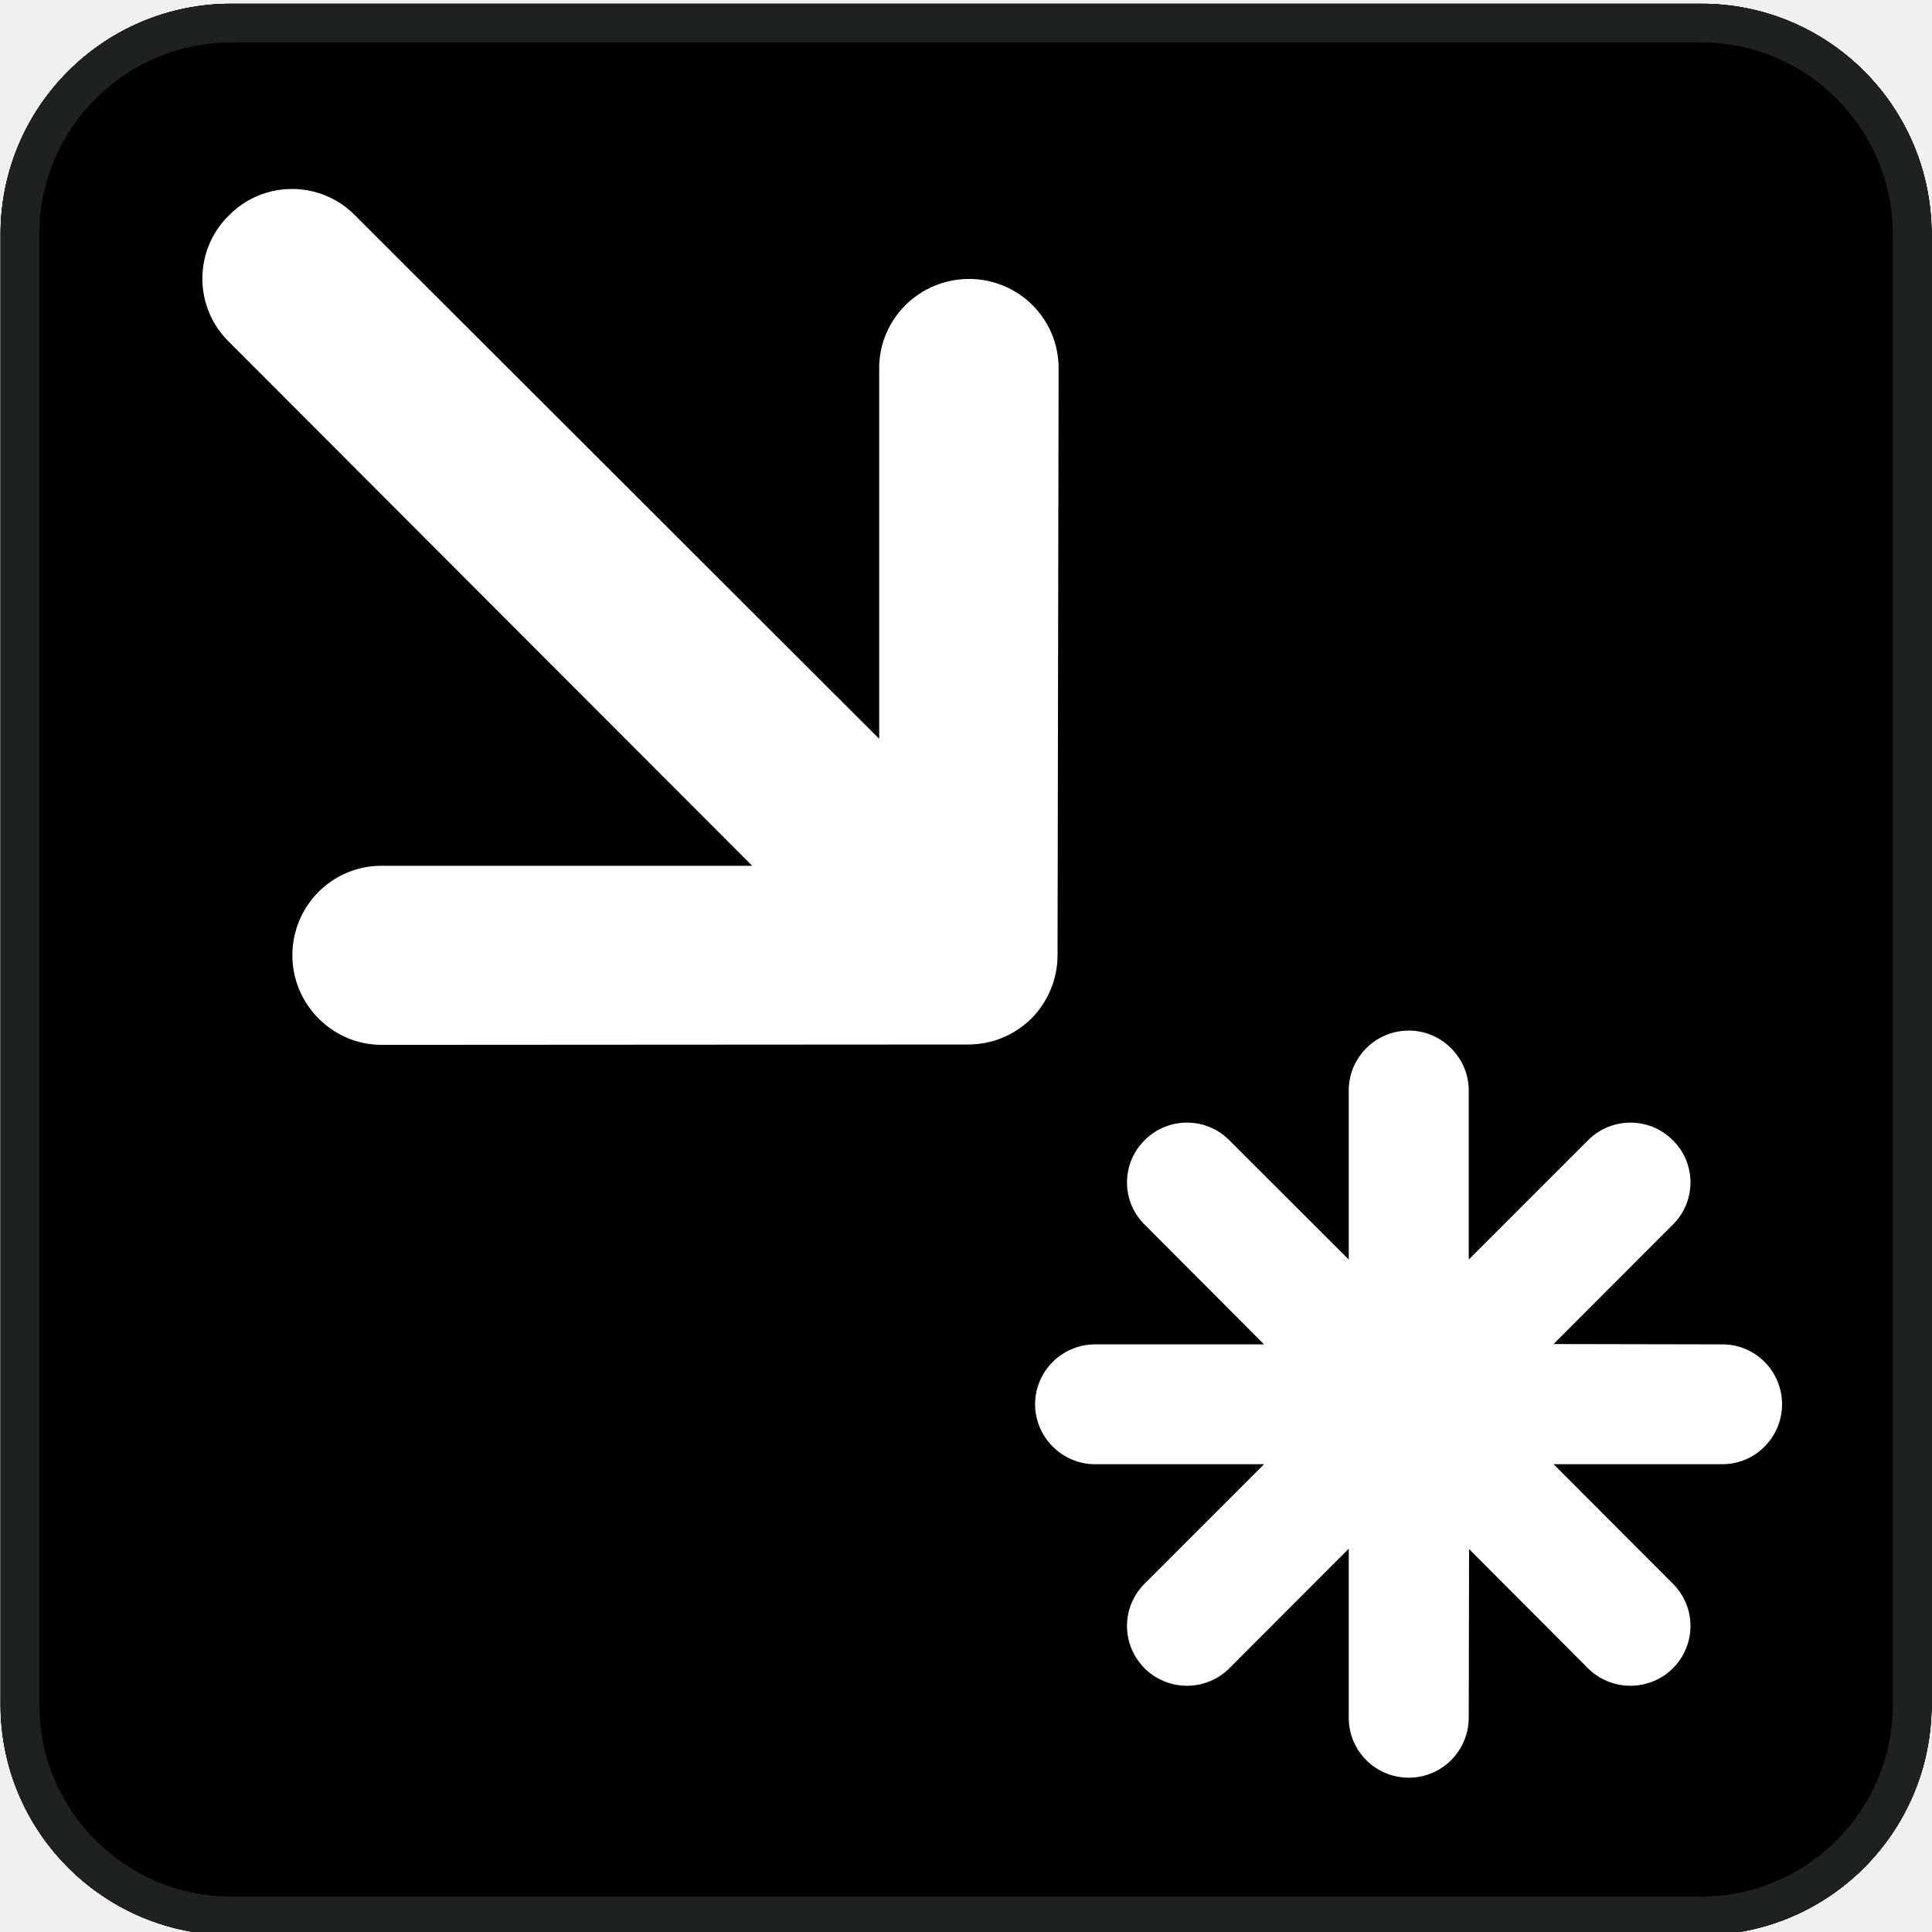
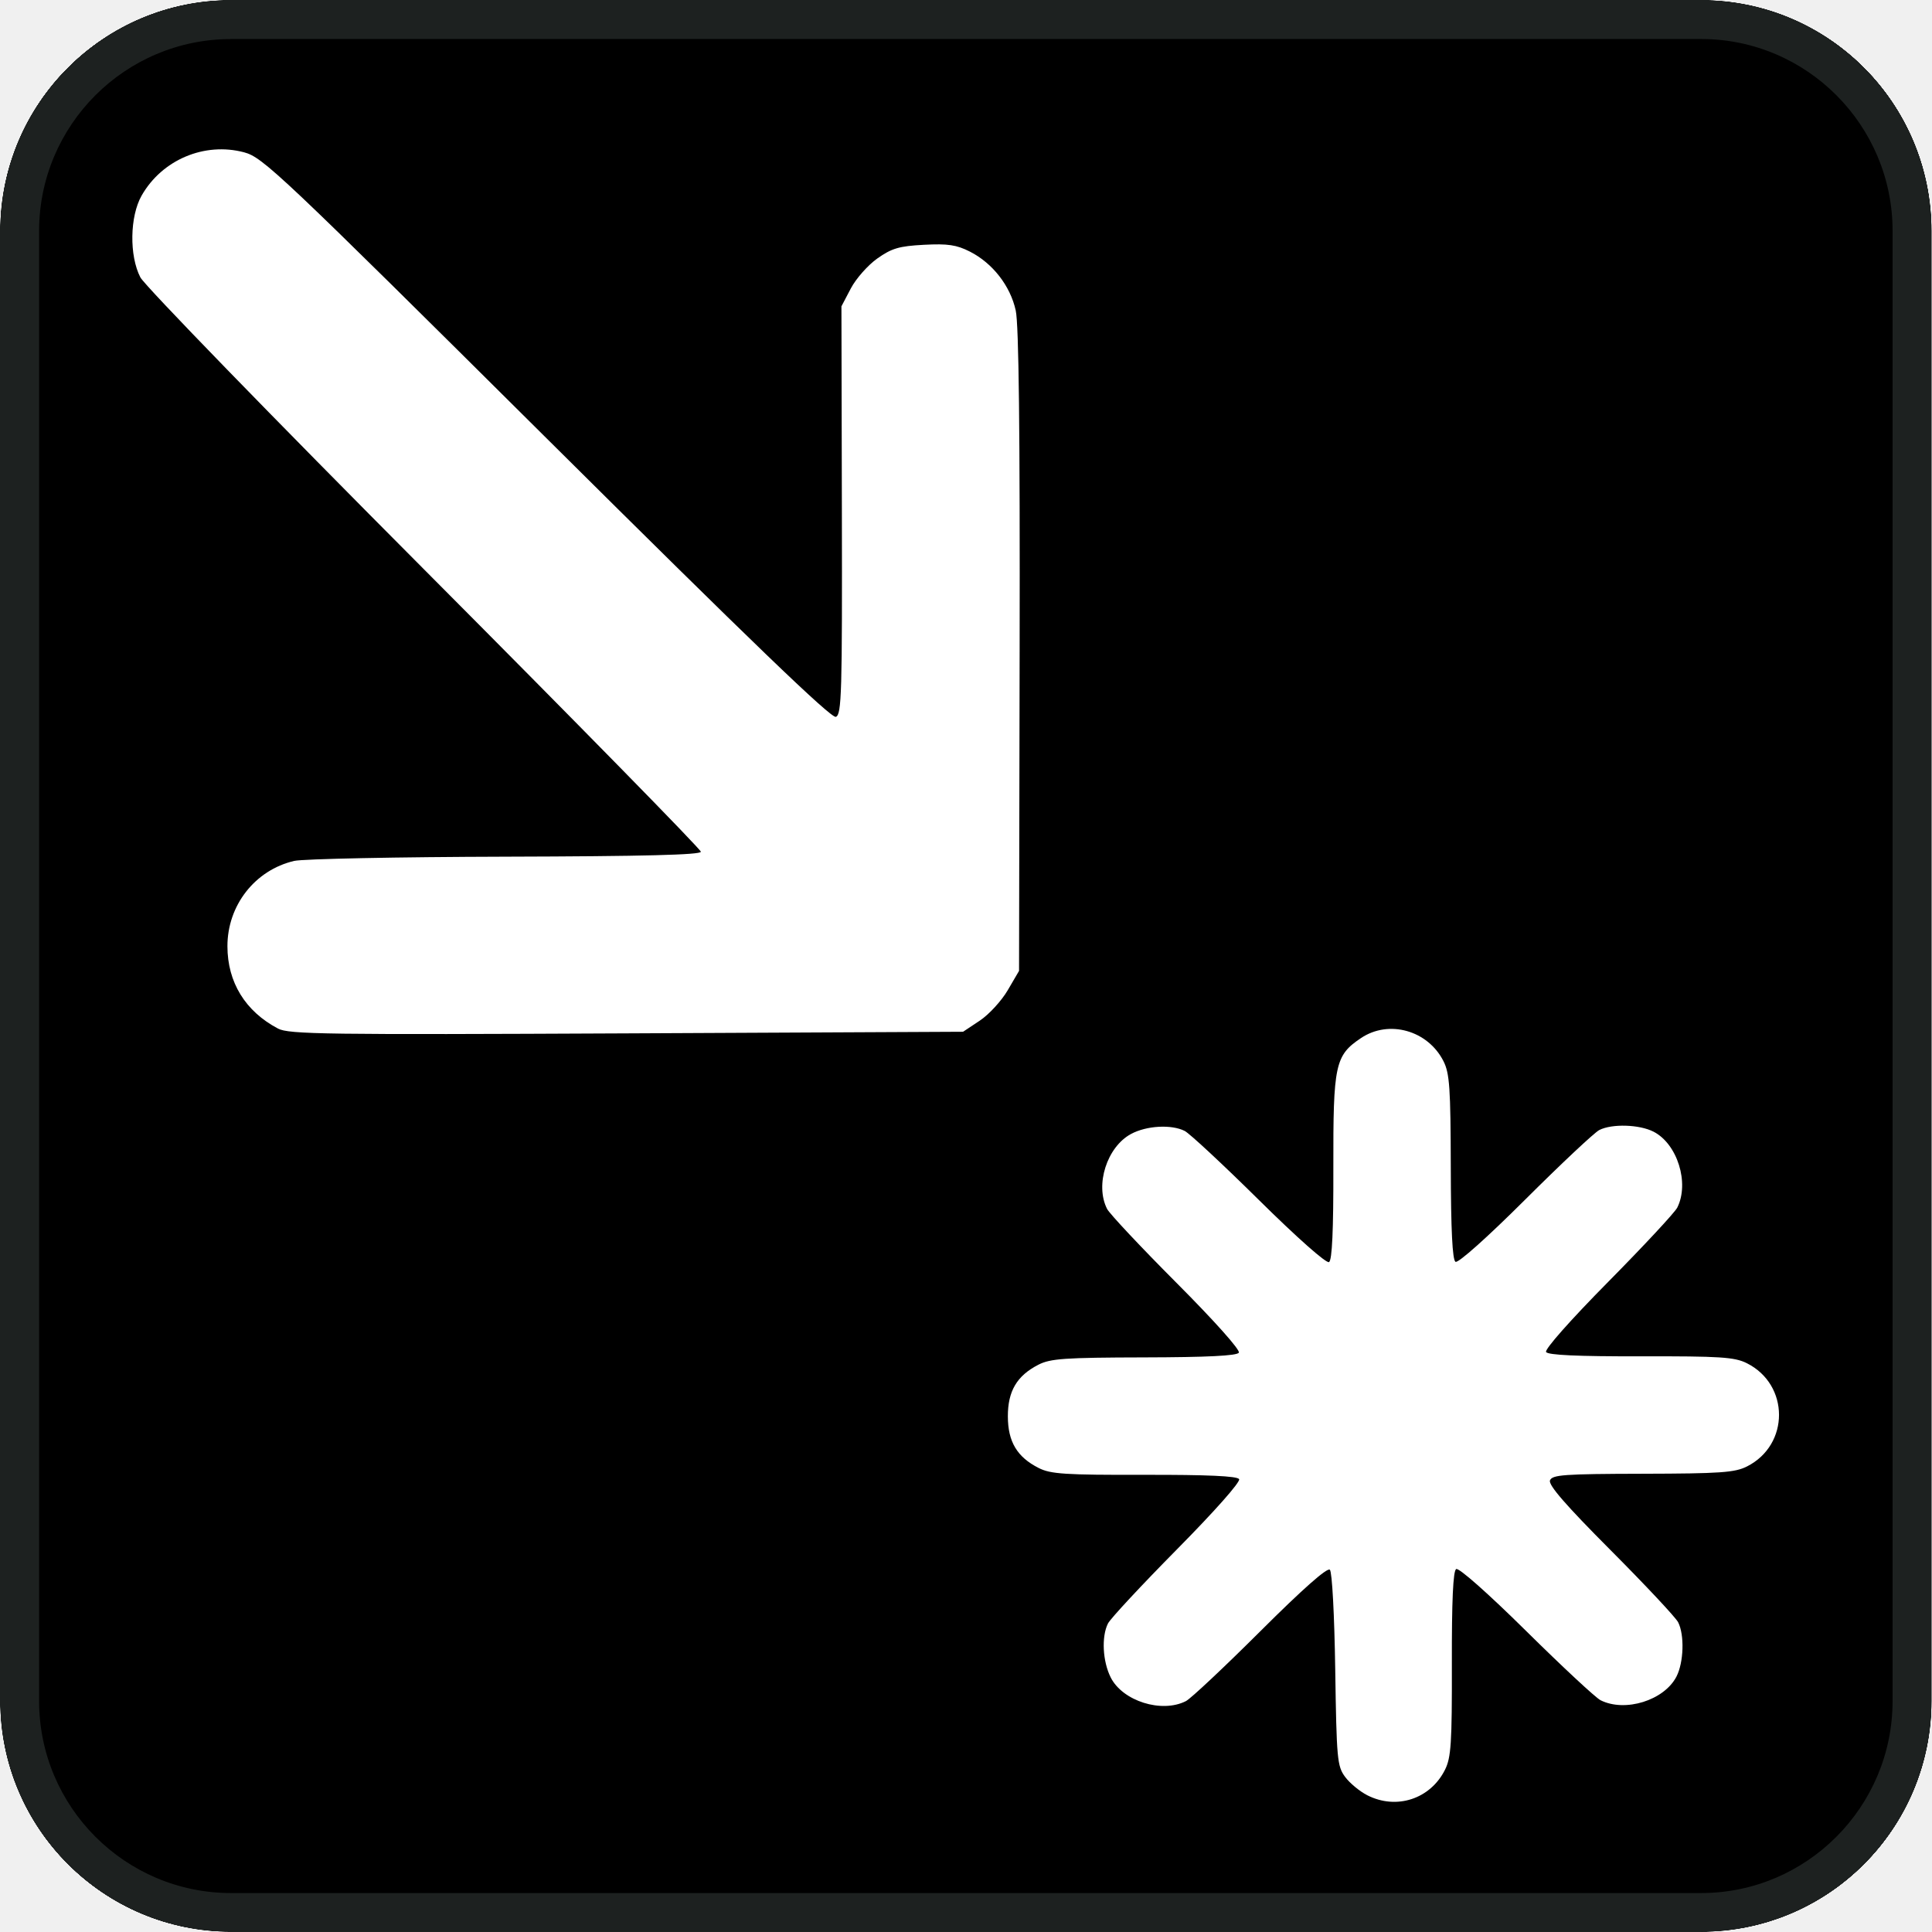
- <svg xmlns="http://www.w3.org/2000/svg" version="1.1" id="Layer_1" x="0px" y="0px" viewBox="0.5 0.5 120 120" enable-background="new 0.5 0.5 120 120" xml:space="preserve">
-   <defs id="defs11">
-     <filter style="color-interpolation-filters:sRGB;" id="filter3845">
-       <feColorMatrix type="hueRotate" values="180" result="color1" id="feColorMatrix3841" />
-       <feColorMatrix values="-1 0 0 0 1 0 -1 0 0 1 0 0 -1 0 1 -0.21 -0.72 -0.07 2 0 " result="color2" id="feColorMatrix3843" />
+ <svg xmlns="http://www.w3.org/2000/svg" xml:space="preserve" enable-background="new 0 -1771.511 2272.113 2271.511" viewBox="0 -1771.511 9467.138 9464.629" height="500" width="500" y="0px" x="0px" id="Layer_1" version="1.1">
+   <defs id="defs7">
+     <filter id="filter60" style="color-interpolation-filters:sRGB;">
+       <feColorMatrix id="feColorMatrix56" result="color1" values="180" type="hueRotate" />
+       <feColorMatrix id="feColorMatrix58" result="color2" values="-1 0 0 0 1 0 -1 0 0 1 0 0 -1 0 1 -0.21 -0.72 -0.07 2 0 " />
    </filter>
  </defs>
-   <g style="filter:url(#filter3845)" id="g6">
-     <path style="fill:#dce0df" d="m 106.174,120.719 c 7.922,0 14.326,-6.428 14.326,-14.35 V 15.057 C 120.5,7.135 114.096,0.708 106.174,0.708 H 14.859 C 6.937,0.708 0.51,7.135 0.51,15.057 v 91.31 c 0,7.922 6.427,14.35 14.349,14.35 h 91.314 z" id="path2" />
-     <path style="fill:#ffffff" d="M 14.859,3.14 C 8.28,3.14 2.939,8.49 2.939,15.06 v 91.309 c 0,6.572 5.342,11.93 11.92,11.93 h 91.316 c 6.558,0 11.892,-5.355 11.892,-11.93 V 15.057 c 0,-6.571 -5.334,-11.92 -11.892,-11.92 H 14.861 Z" id="path4" />
-   </g>
-   <g id="g4720" transform="matrix(10.25302,0,0,-10.25302,71.59971,76.56842)">
-     <path d="m 0,0 c -0.143,0.141 -0.143,0.371 0,0.512 0.141,0.142 0.371,0.142 0.512,0 l 0.724,-0.723 v 1.024 c 0,0.199 0.162,0.363 0.364,0.363 0.199,0 0.363,-0.164 0.363,-0.363 v -1.024 l 0.723,0.723 c 0.142,0.142 0.371,0.142 0.513,0 C 3.342,0.371 3.342,0.141 3.199,0 L 2.477,-0.723 3.5,-0.725 c 0.199,0 0.361,-0.162 0.361,-0.363 0,-0.199 -0.162,-0.363 -0.361,-0.363 H 2.477 l 0.722,-0.723 c 0.143,-0.142 0.143,-0.371 0,-0.514 -0.142,-0.14 -0.371,-0.14 -0.513,0 L 1.965,-1.965 1.963,-2.986 c 0,-0.202 -0.164,-0.364 -0.363,-0.364 -0.202,0 -0.364,0.162 -0.364,0.364 v 1.023 L 0.512,-2.688 c -0.141,-0.14 -0.371,-0.14 -0.512,0 -0.143,0.143 -0.143,0.372 0,0.514 l 0.723,0.723 h -1.024 c -0.199,0 -0.363,0.164 -0.363,0.363 0,0.201 0.164,0.363 0.363,0.363 h 1.024 z" style="fill:#ffffff;fill-opacity:1;fill-rule:nonzero;stroke:none" id="path4722" />
-   </g>
-   <g id="g4724" transform="matrix(22.15695,0,0,-22.15695,220.0215,6.792338)">
-     <path d="m -6.94,-0.748 c 0,0.138 -0.112,0.25 -0.251,0.25 -0.139,0 -0.252,-0.112 -0.252,-0.25 V -1.787 l -1.469,1.467 c -0.097,0.099 -0.257,0.099 -0.354,0 -0.099,-0.097 -0.099,-0.257 0,-0.354 l 1.467,-1.469 h -1.039 c -0.138,0 -0.25,-0.112 -0.25,-0.251 0,-0.138 0.113,-0.251 0.25,-0.251 l 1.644,0.001 c 0.065,0 0.128,0.024 0.178,0.073 0.048,0.049 0.073,0.113 0.073,0.177 z" style="fill:#ffffff;fill-opacity:1;fill-rule:nonzero;stroke:none;stroke-width:0.692" id="path4726" />
+   <g style="filter:url(#filter60)" transform="matrix(4.16705,0,0,4.16705,0,-24368.462)" id="g14">
+     <path id="path27" d="m 2000.398,7694.373 c 149.977,0 271.215,-121.693 271.215,-271.67 v -1728.69 c 0,-149.977 -121.238,-271.65 -271.215,-271.65 H 271.65 c -149.977,0 -271.65,121.674 -271.65,271.65 v 1728.652 c 0,149.977 121.674,271.669 271.65,271.669 h 1728.729 z" style="fill:#dce0df" />
+     <path id="path29" d="m 271.65,5468.404 c -124.551,0 -225.666,101.285 -225.666,225.666 v 1728.633 c 0,124.42 101.133,225.855 225.666,225.855 h 1728.767 c 124.154,0 225.136,-101.379 225.136,-225.855 v -1728.69 c 0,-124.4 -100.981,-225.666 -225.136,-225.666 H 271.688 Z" style="fill:#ffffff" />
+     <path id="path3961" d="m 1607.957,7533.628 c -8.991,-4.561 -20.8,-14.326 -26.24,-21.703 -9.238,-12.525 -10.004,-20.866 -11.575,-126.181 -0.958,-64.186 -3.671,-114.753 -6.299,-117.375 -2.978,-2.971 -32.007,22.702 -81.748,72.294 -42.423,42.295 -81.808,79.284 -87.523,82.196 -28.47,14.508 -74.463,0.018 -88.472,-27.873 -9.502,-18.919 -10.973,-48.003 -3.206,-63.409 2.888,-5.727 39.509,-45.075 81.381,-87.439 44.251,-44.771 74.757,-79.239 72.849,-82.31 -2.25,-3.624 -37.244,-5.213 -111.346,-5.058 -93.472,0.197 -110.273,-0.894 -124.413,-8.065 -25.372,-12.868 -36.124,-30.884 -36.188,-60.636 -0.064,-29.752 10.609,-47.814 35.926,-60.792 14.109,-7.232 30.905,-8.395 124.377,-8.604 74.102,-0.165 109.088,-1.906 111.323,-5.54 1.895,-3.08 -28.761,-37.415 -73.205,-81.995 -42.055,-42.183 -78.846,-81.371 -81.758,-87.086 -14.395,-28.248 -0.132,-72.854 28.167,-88.112 18.21,-9.816 47.44,-11.468 63.115,-3.566 5.728,2.888 45.075,39.509 87.439,81.381 44.771,44.251 79.238,74.757 82.311,72.849 3.623,-2.25 5.213,-37.244 5.058,-111.346 -0.255,-121.029 2.011,-131.62 32.515,-152.094 32.74,-21.975 78.649,-9.11 96.978,27.174 7.227,14.306 8.396,31.242 8.604,124.621 0.164,74.102 1.906,109.089 5.539,111.323 3.08,1.895 37.416,-28.76 81.995,-73.205 42.183,-42.055 81.371,-78.846 87.086,-81.758 14.902,-7.594 47.218,-6.6 63.867,1.964 28.035,14.421 42.366,60.447 27.812,89.318 -2.888,5.728 -39.509,45.075 -81.381,87.439 -44.251,44.771 -74.757,79.239 -72.85,82.311 2.251,3.624 37.244,5.213 111.347,5.058 93.378,-0.198 110.319,0.9 124.656,8.064 50.421,25.196 50.574,96.014 0.263,121.428 -14.278,7.212 -31.148,8.396 -122.669,8.6 -92.734,0.206 -106.479,1.196 -109.013,7.839 -2.056,5.391 18.672,29.244 71.253,81.999 40.784,40.918 76.535,79.072 79.447,84.787 7.595,14.902 6.602,47.217 -1.963,63.867 -14.421,28.035 -60.447,42.366 -89.318,27.811 -5.728,-2.888 -45.075,-39.509 -87.439,-81.381 -44.771,-44.251 -79.239,-74.757 -82.311,-72.849 -3.624,2.25 -5.213,37.244 -5.058,111.346 0.197,93.379 -0.9,110.32 -8.064,124.656 -17.181,34.38 -56.93,47.468 -91.269,30.052 z M 326.943,6632.016 c -38.434,-20.239 -59.457,-54.439 -59.501,-96.79 -0.051,-48.092 32.39,-89.587 78.476,-100.38 10.279,-2.407 122.094,-4.652 248.478,-4.988 162.374,-0.432 229.785,-2.131 229.776,-5.794 0,-2.851 -146.25,-152.016 -324.986,-331.479 -179.173,-179.9 -329.078,-334.215 -334.118,-343.946 -13.18,-25.448 -12.468,-71.668 1.482,-96.181 23.997,-42.165 73.933,-63.247 120.51,-50.877 22.088,5.866 41.742,24.451 355.842,336.488 240.461,238.884 334.557,329.47 340.034,327.354 6.786,-2.621 7.519,-27.849 7.054,-242.829 l -0.52,-239.904 11.036,-21.014 c 6.069,-11.558 20.101,-27.428 31.18,-35.267 16.956,-11.998 25.63,-14.542 54.803,-16.079 28.027,-1.476 38.364,0.054 54.025,8.002 26.771,13.585 47.604,40.351 53.929,69.29 3.634,16.625 5.049,140.451 4.574,400.308 l -0.688,376.237 -13.311,22.757 c -7.321,12.516 -22.13,28.622 -32.91,35.79 l -19.599,13.033 -395.631,1.9 c -353.562,1.7 -397.151,1.101 -409.935,-5.631 z" style="fill:#000000;fill-opacity:1" />
  </g>
</svg>
